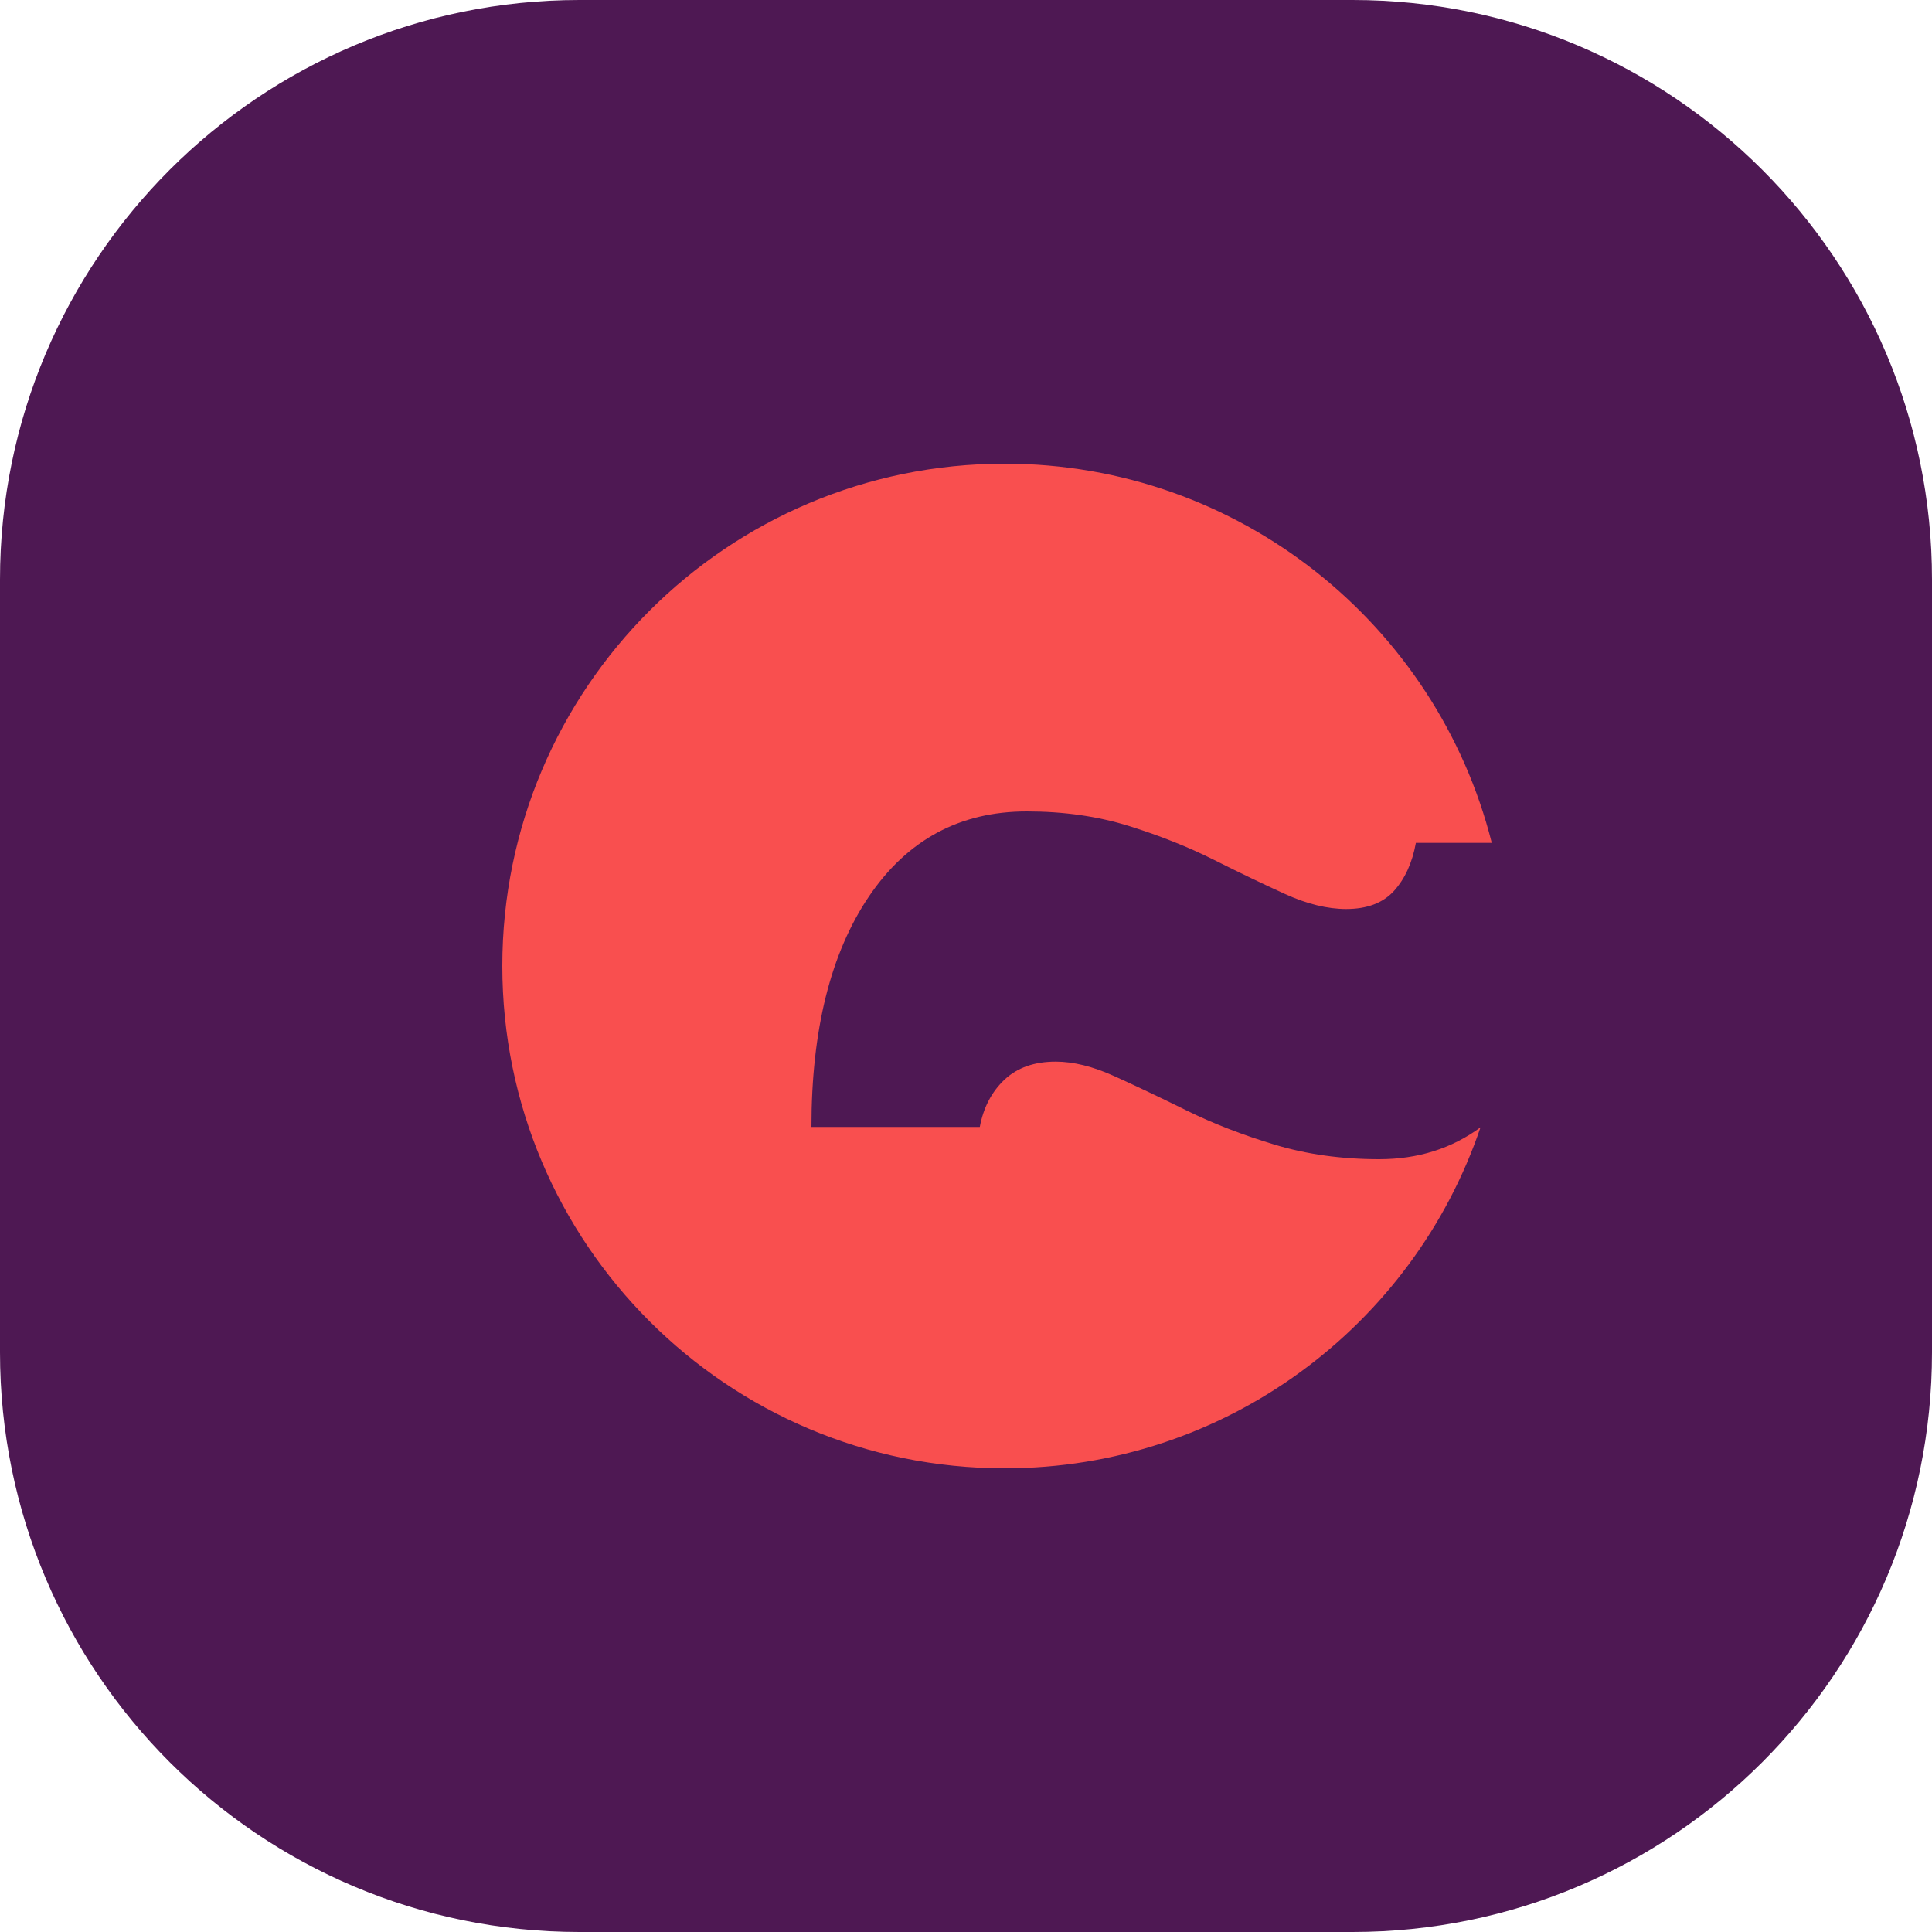
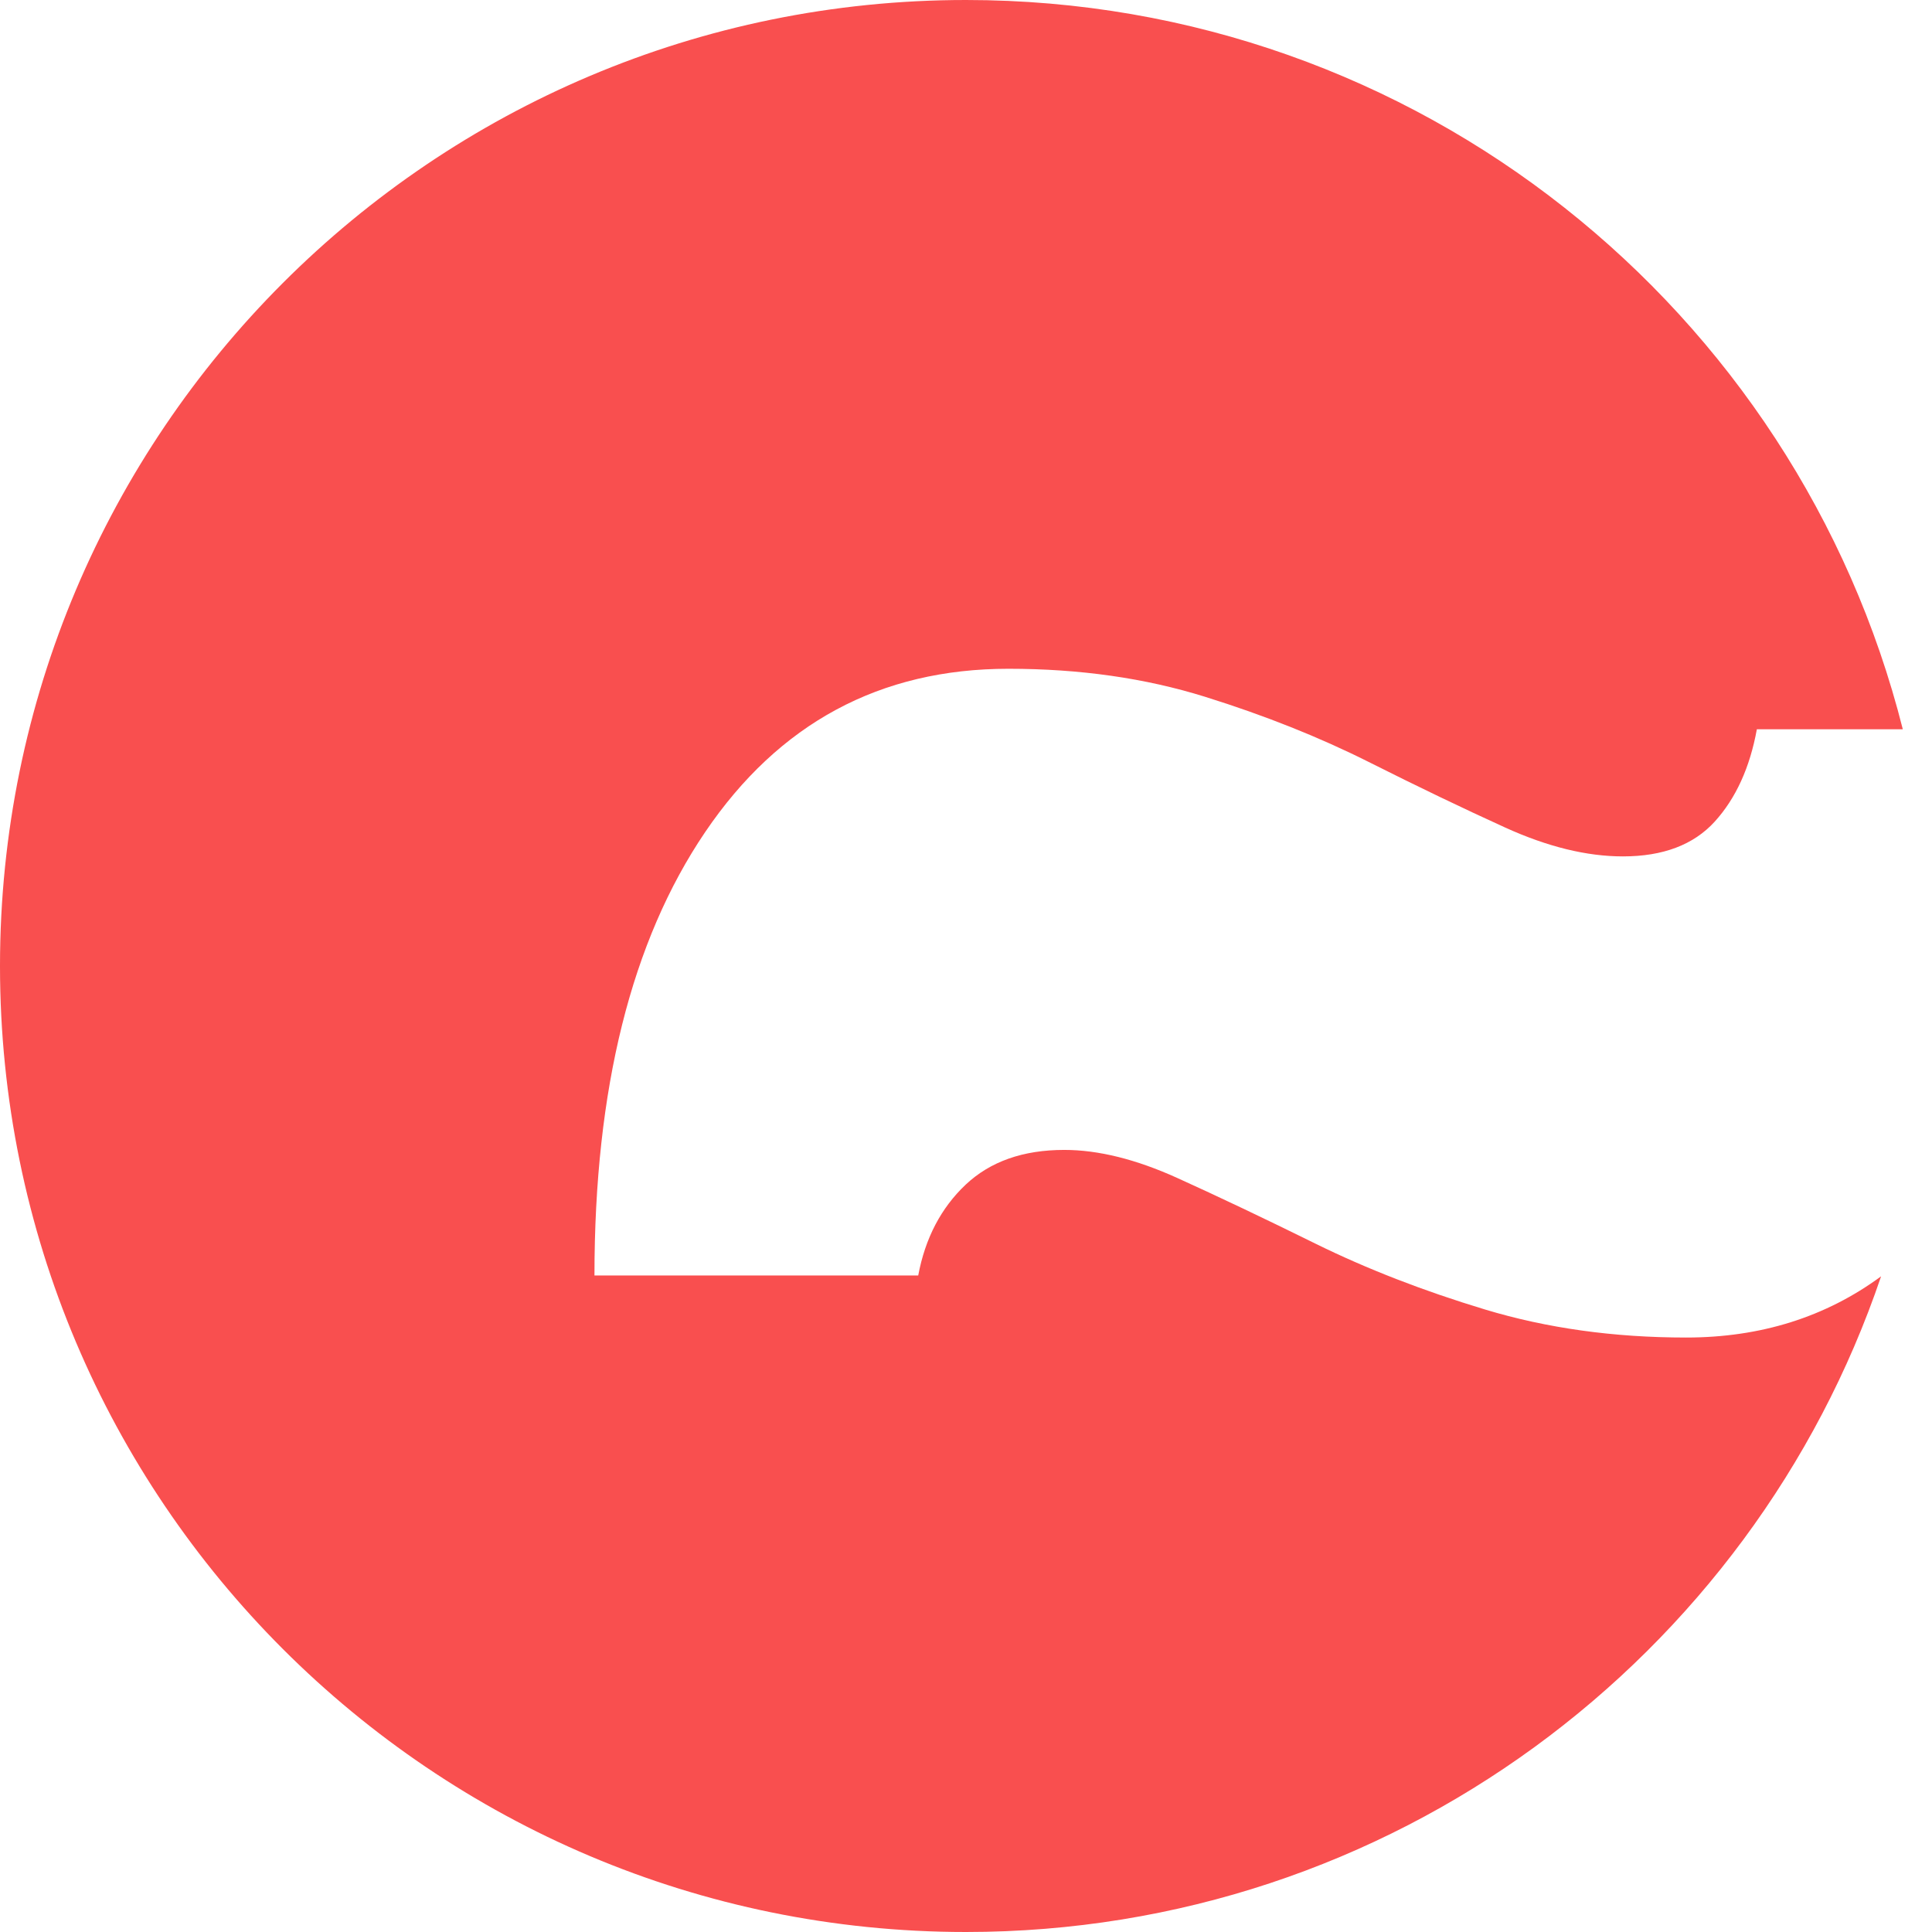
- <svg xmlns="http://www.w3.org/2000/svg" width="50" height="50" viewBox="0 0 50 50" fill="none">
-   <rect width="50" height="50" rx="15" fill="#4E1853" />
-   <path fill-rule="evenodd" clip-rule="evenodd" d="M38.607 21.814H36.643C36.549 22.33 36.36 22.744 36.076 23.057C35.792 23.369 35.38 23.525 34.84 23.525C34.354 23.525 33.827 23.396 33.259 23.138C32.692 22.88 32.077 22.585 31.415 22.252C30.753 21.92 30.021 21.628 29.217 21.377C28.413 21.126 27.532 21 26.572 21C24.843 21 23.482 21.733 22.489 23.199C21.497 24.665 21 26.654 21 29.165H25.357C25.451 28.663 25.664 28.256 25.995 27.943C26.326 27.631 26.768 27.475 27.322 27.475C27.782 27.475 28.288 27.601 28.842 27.852C29.396 28.103 30.017 28.398 30.706 28.738C31.395 29.077 32.155 29.372 32.986 29.623C33.817 29.874 34.718 30 35.691 30C36.694 30 37.569 29.725 38.315 29.176C36.575 34.307 31.719 38 26 38C18.82 38 13 32.18 13 25C13 17.82 18.82 12 26 12C32.081 12 37.186 16.175 38.607 21.814Z" fill="#F94F4F" />
+ <svg xmlns="http://www.w3.org/2000/svg" width="26" height="26" viewBox="0 0 26 26" fill="none">
+   <path fill-rule="evenodd" clip-rule="evenodd" d="M25.607 9.814H23.643C23.549 10.33 23.36 10.744 23.076 11.057C22.792 11.369 22.38 11.525 21.84 11.525C21.354 11.525 20.827 11.396 20.259 11.138C19.692 10.88 19.077 10.585 18.415 10.252C17.753 9.92 17.021 9.628 16.217 9.377C15.413 9.126 14.532 9 13.572 9C11.843 9 10.482 9.733 9.489 11.199C8.496 12.665 8 14.654 8 17.165H12.357C12.451 16.663 12.664 16.256 12.995 15.943C13.326 15.631 13.768 15.475 14.322 15.475C14.781 15.475 15.288 15.601 15.842 15.852C16.396 16.103 17.017 16.398 17.706 16.738C18.395 17.077 19.155 17.372 19.986 17.623C20.817 17.874 21.718 18 22.691 18C23.694 18 24.569 17.725 25.315 17.176C23.576 22.307 18.719 26 13 26C5.82 26 0 20.18 0 13C0 5.82 5.82 0 13 0C19.081 0 24.186 4.175 25.607 9.814Z" fill="#F94F4F" />
</svg>
